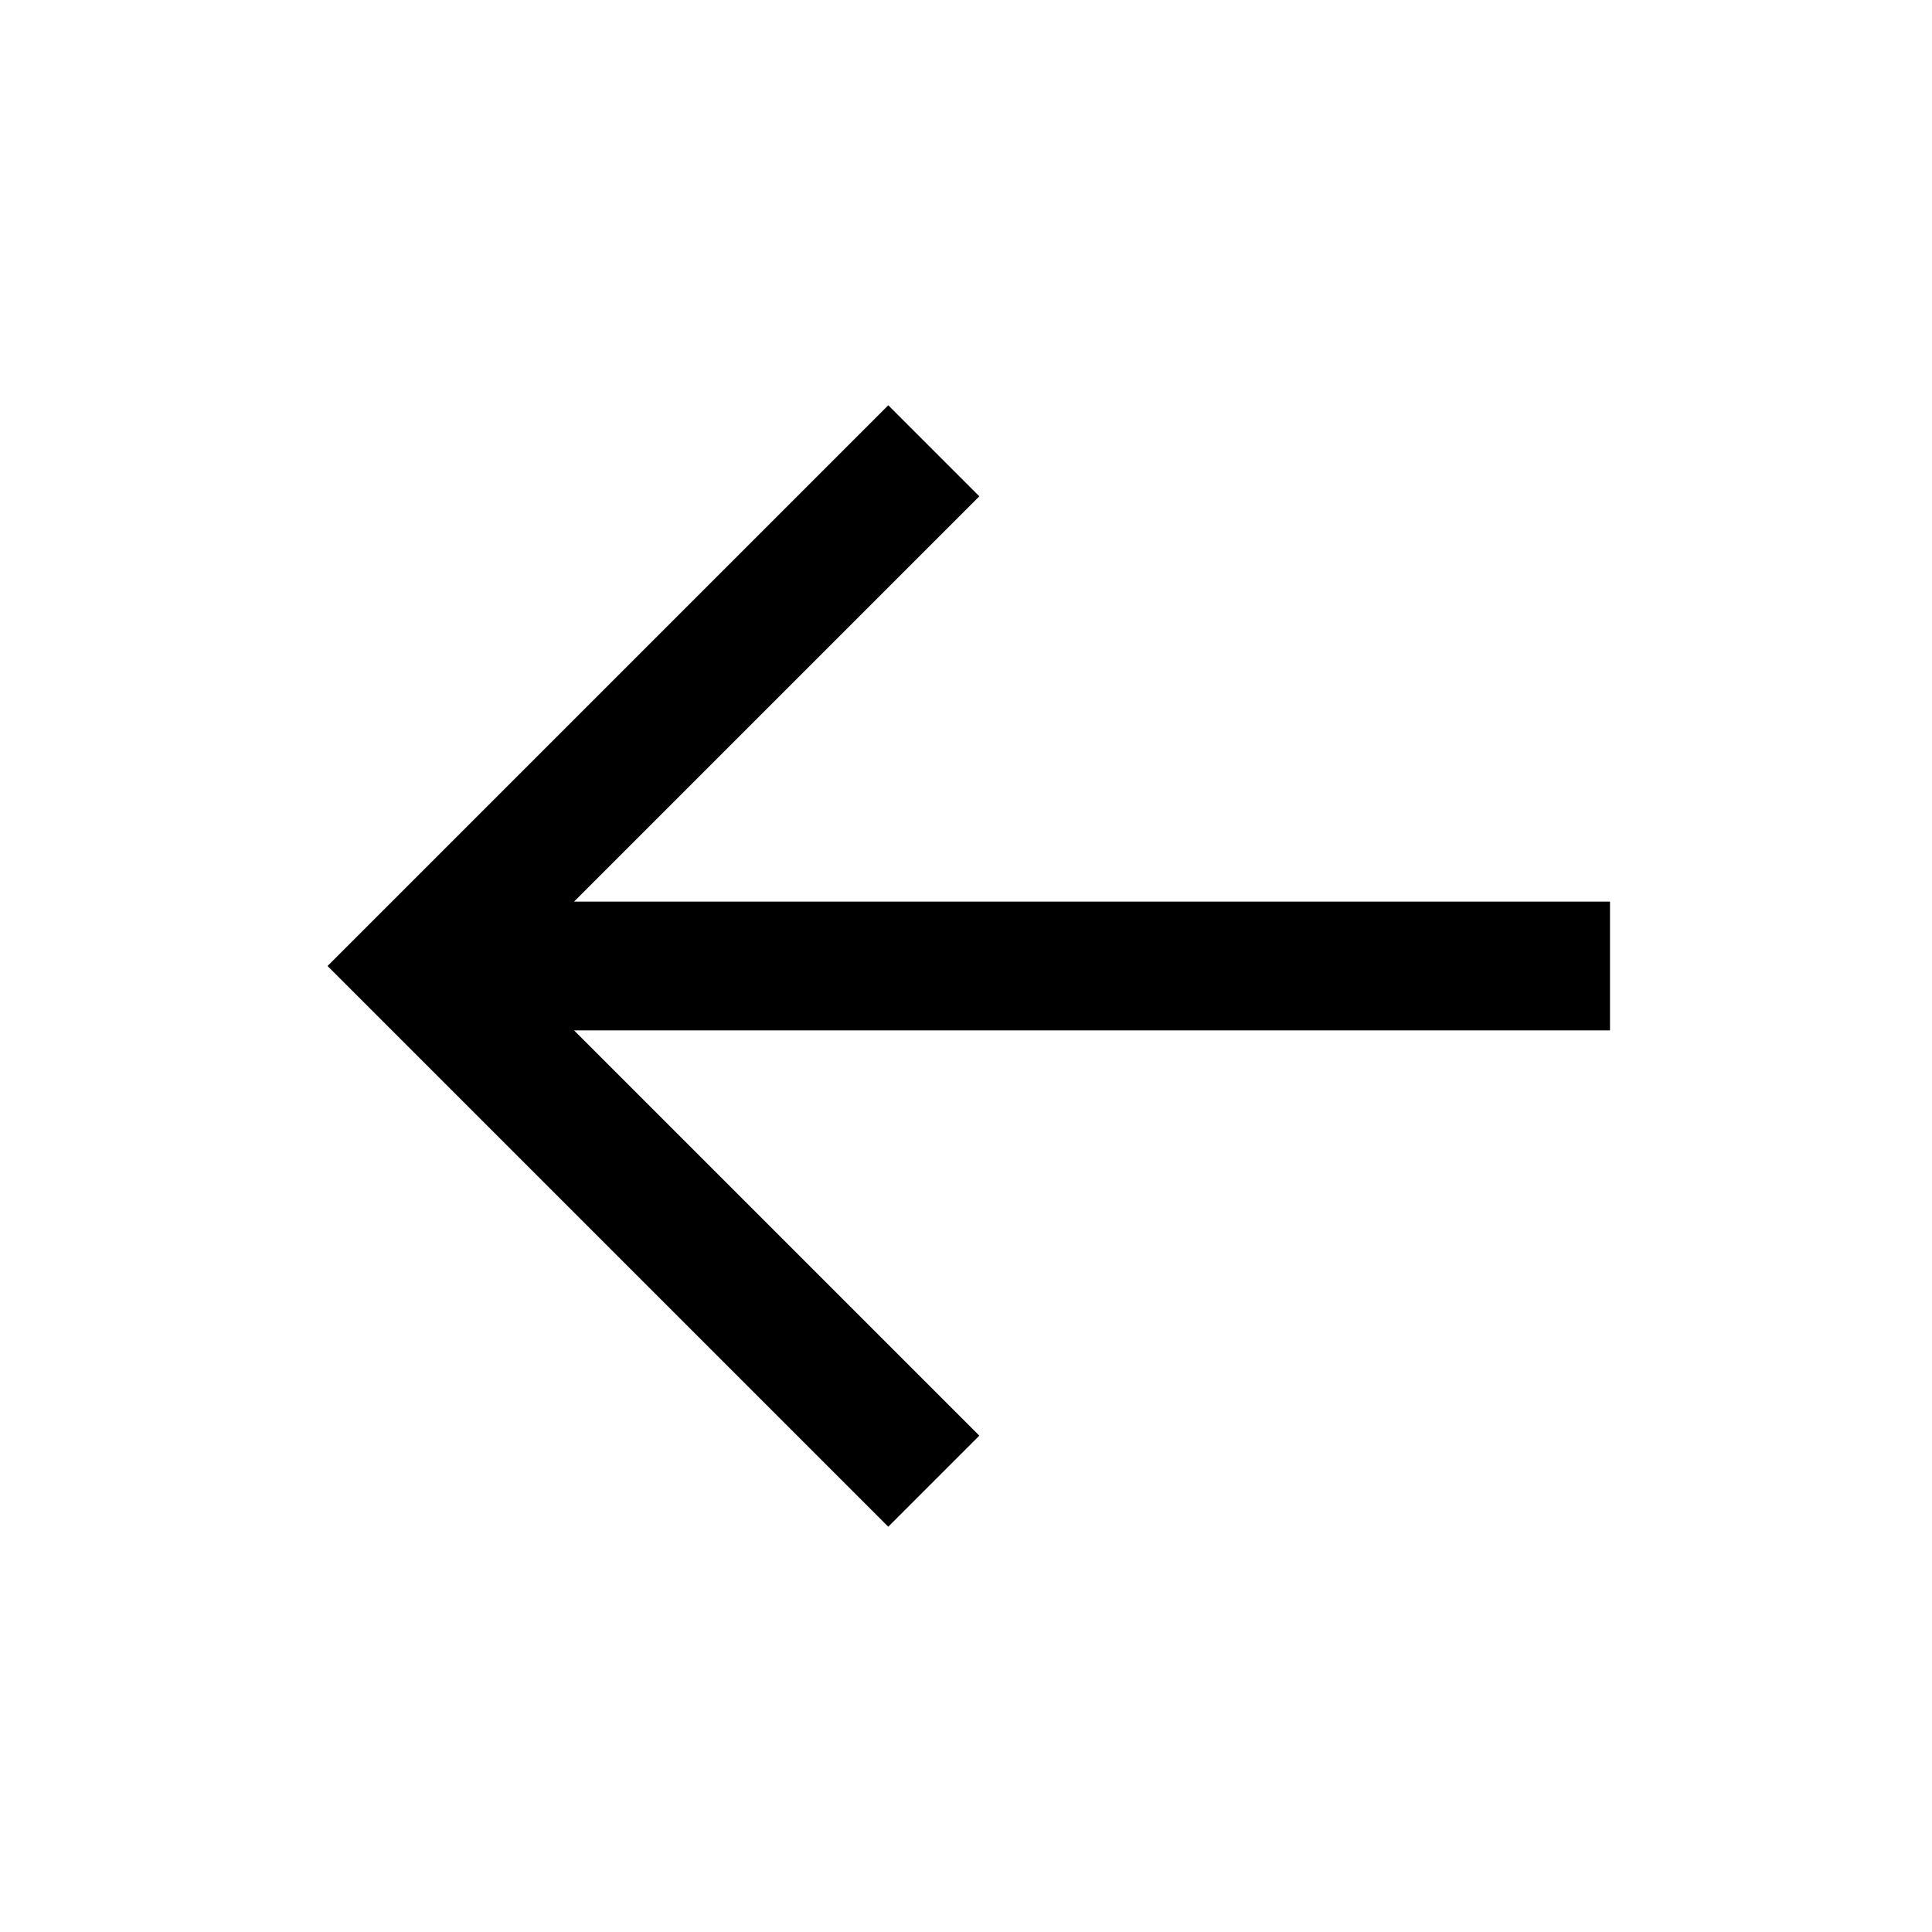
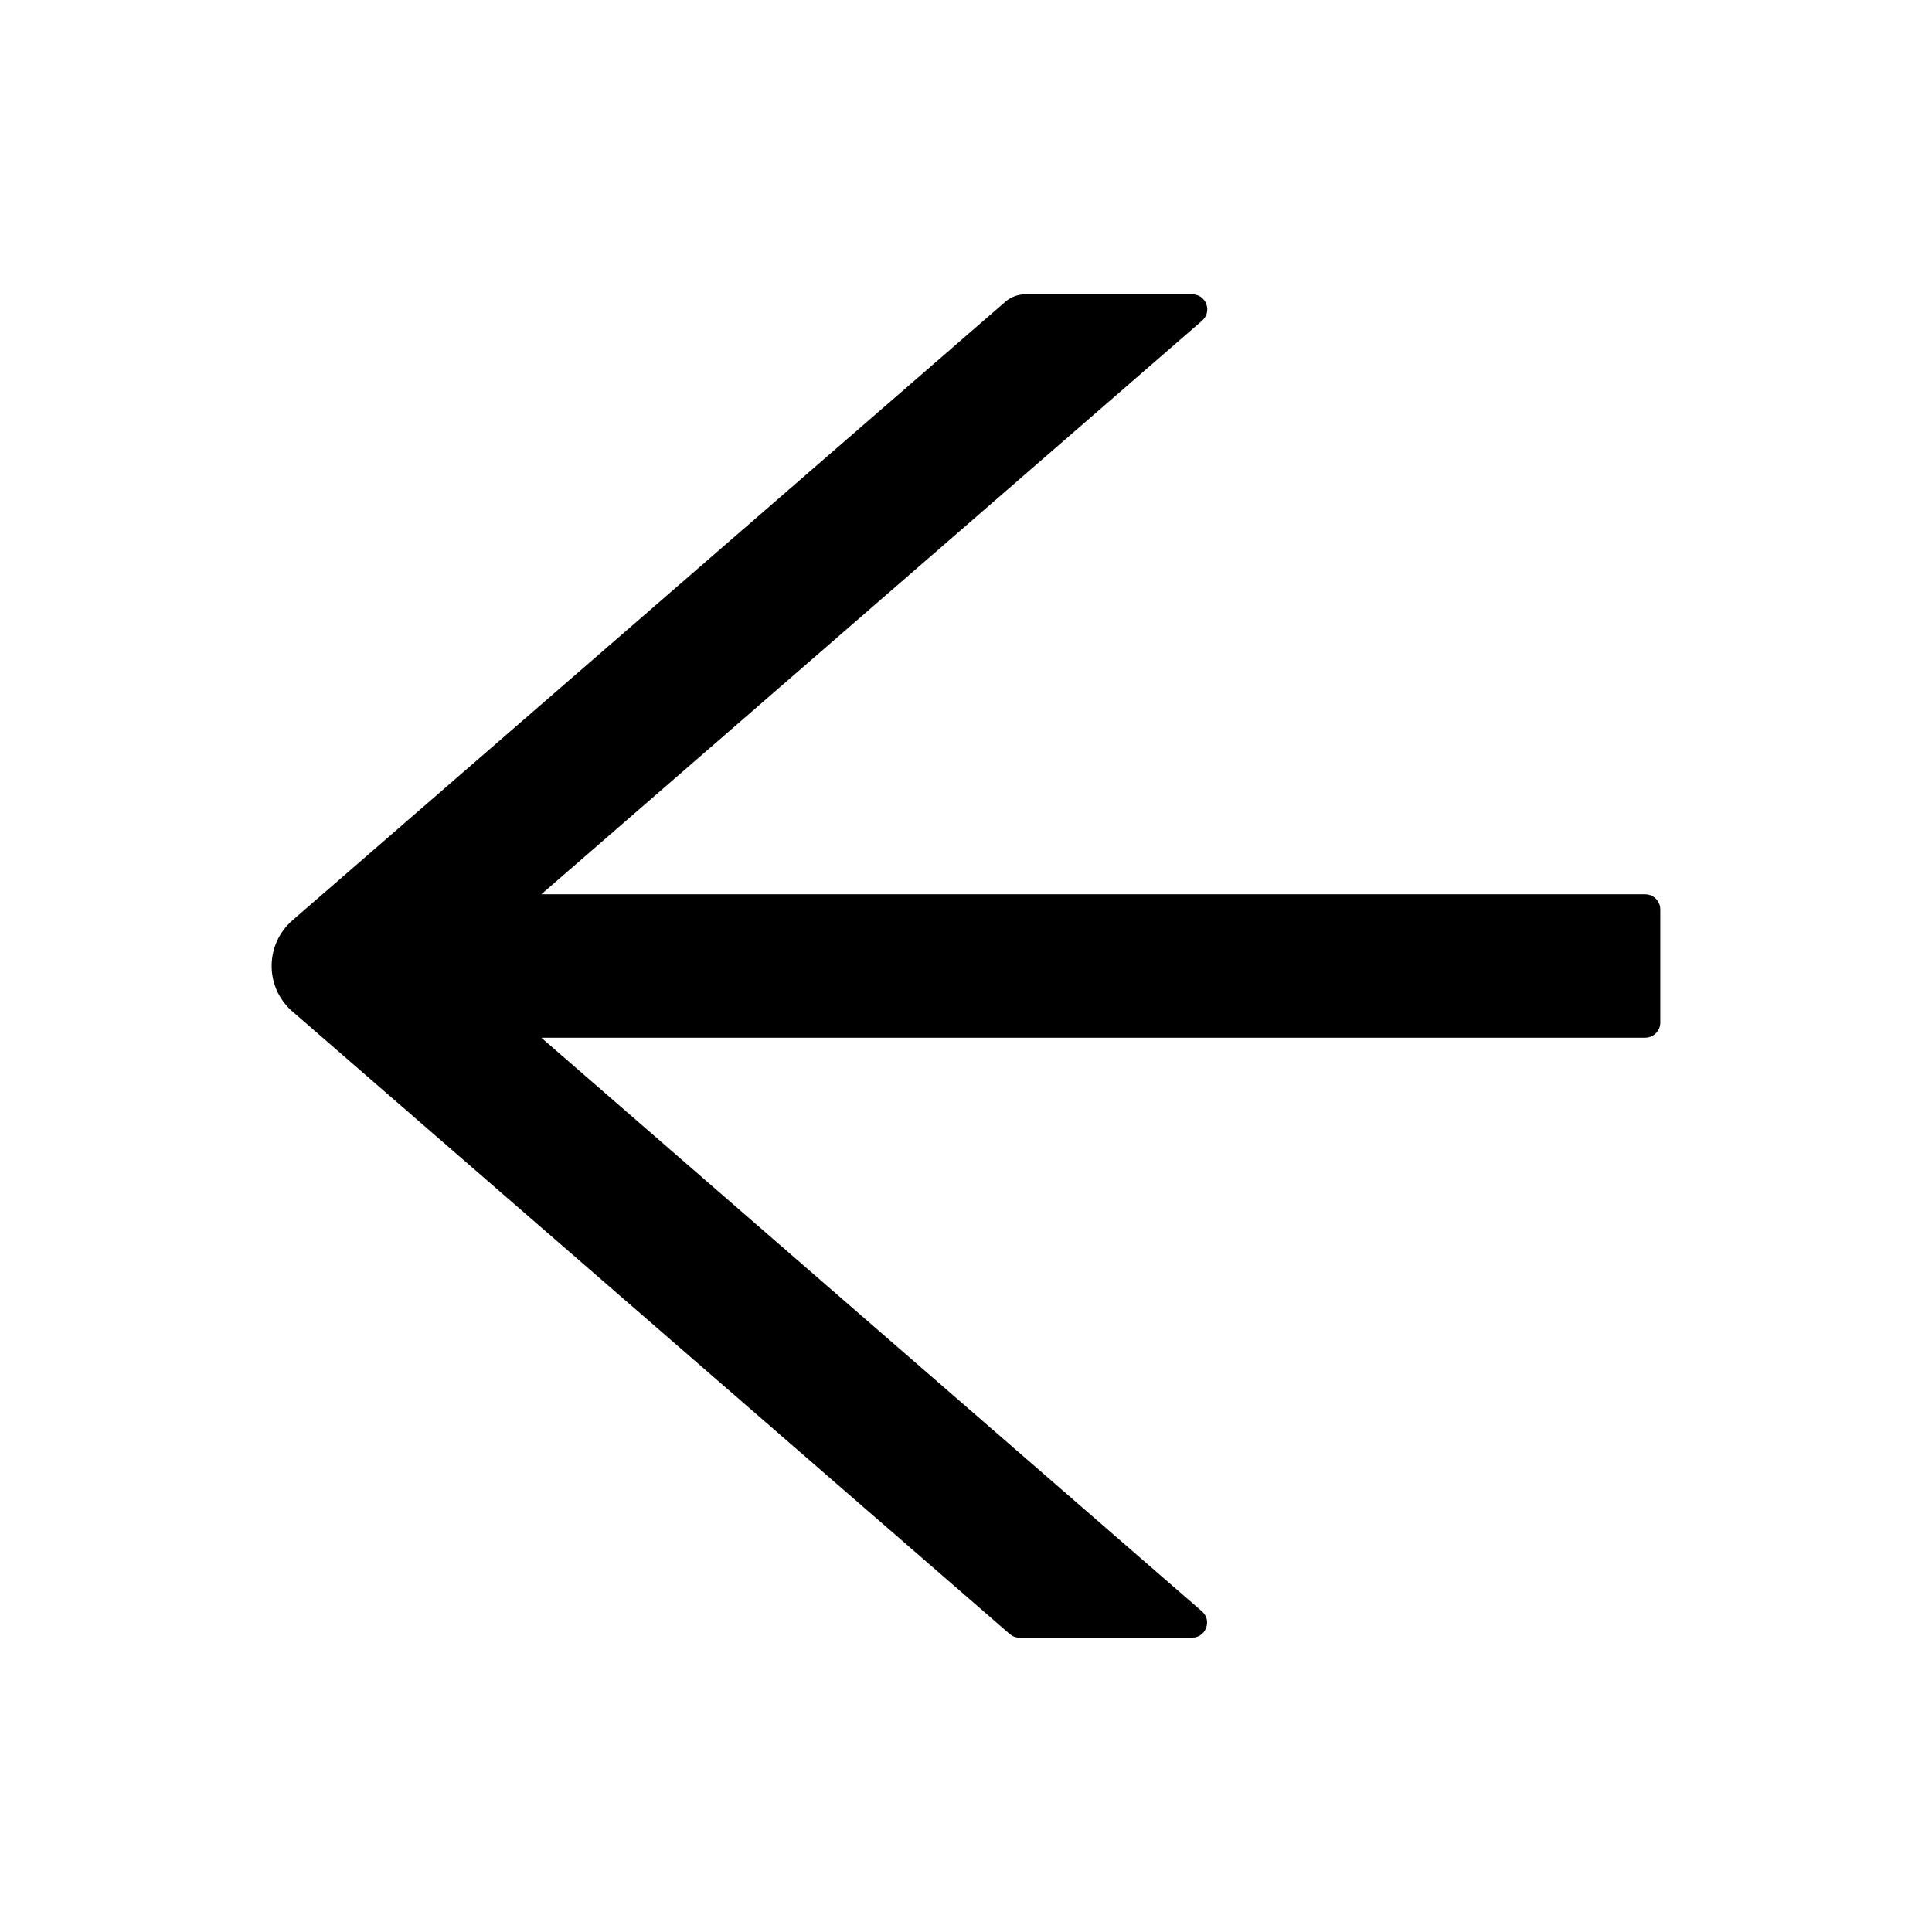
- <svg xmlns="http://www.w3.org/2000/svg" t="1551428096881" class="icon" style="" viewBox="0 0 1024 1024" version="1.1" p-id="2949" width="200" height="200">
+ <svg xmlns="http://www.w3.org/2000/svg" t="1551679194430" class="icon" style="" viewBox="0 0 1024 1024" version="1.1" p-id="7365" width="200" height="200">
  <defs>
    <style type="text/css" />
  </defs>
-   <path d="M304.265 546.133l214.801 214.801-48.265 48.265L173.602 512l297.199-297.199 48.265 48.265L304.265 477.867H853.333v68.267z" p-id="2950" />
+   <path d="M872 474H286.9l350.2-304c5.6-4.9 2.2-14-5.2-14h-88.5c-3.9 0-7.6 1.4-10.5 3.9L155 487.8c-14.7 12.8-14.7 35.6 0 48.3L535.1 866c1.5 1.3 3.3 2 5.2 2h91.5c7.4 0 10.8-9.2 5.2-14L286.9 550H872c4.4 0 8-3.6 8-8v-60c0-4.4-3.6-8-8-8z" p-id="7366" />
</svg>
